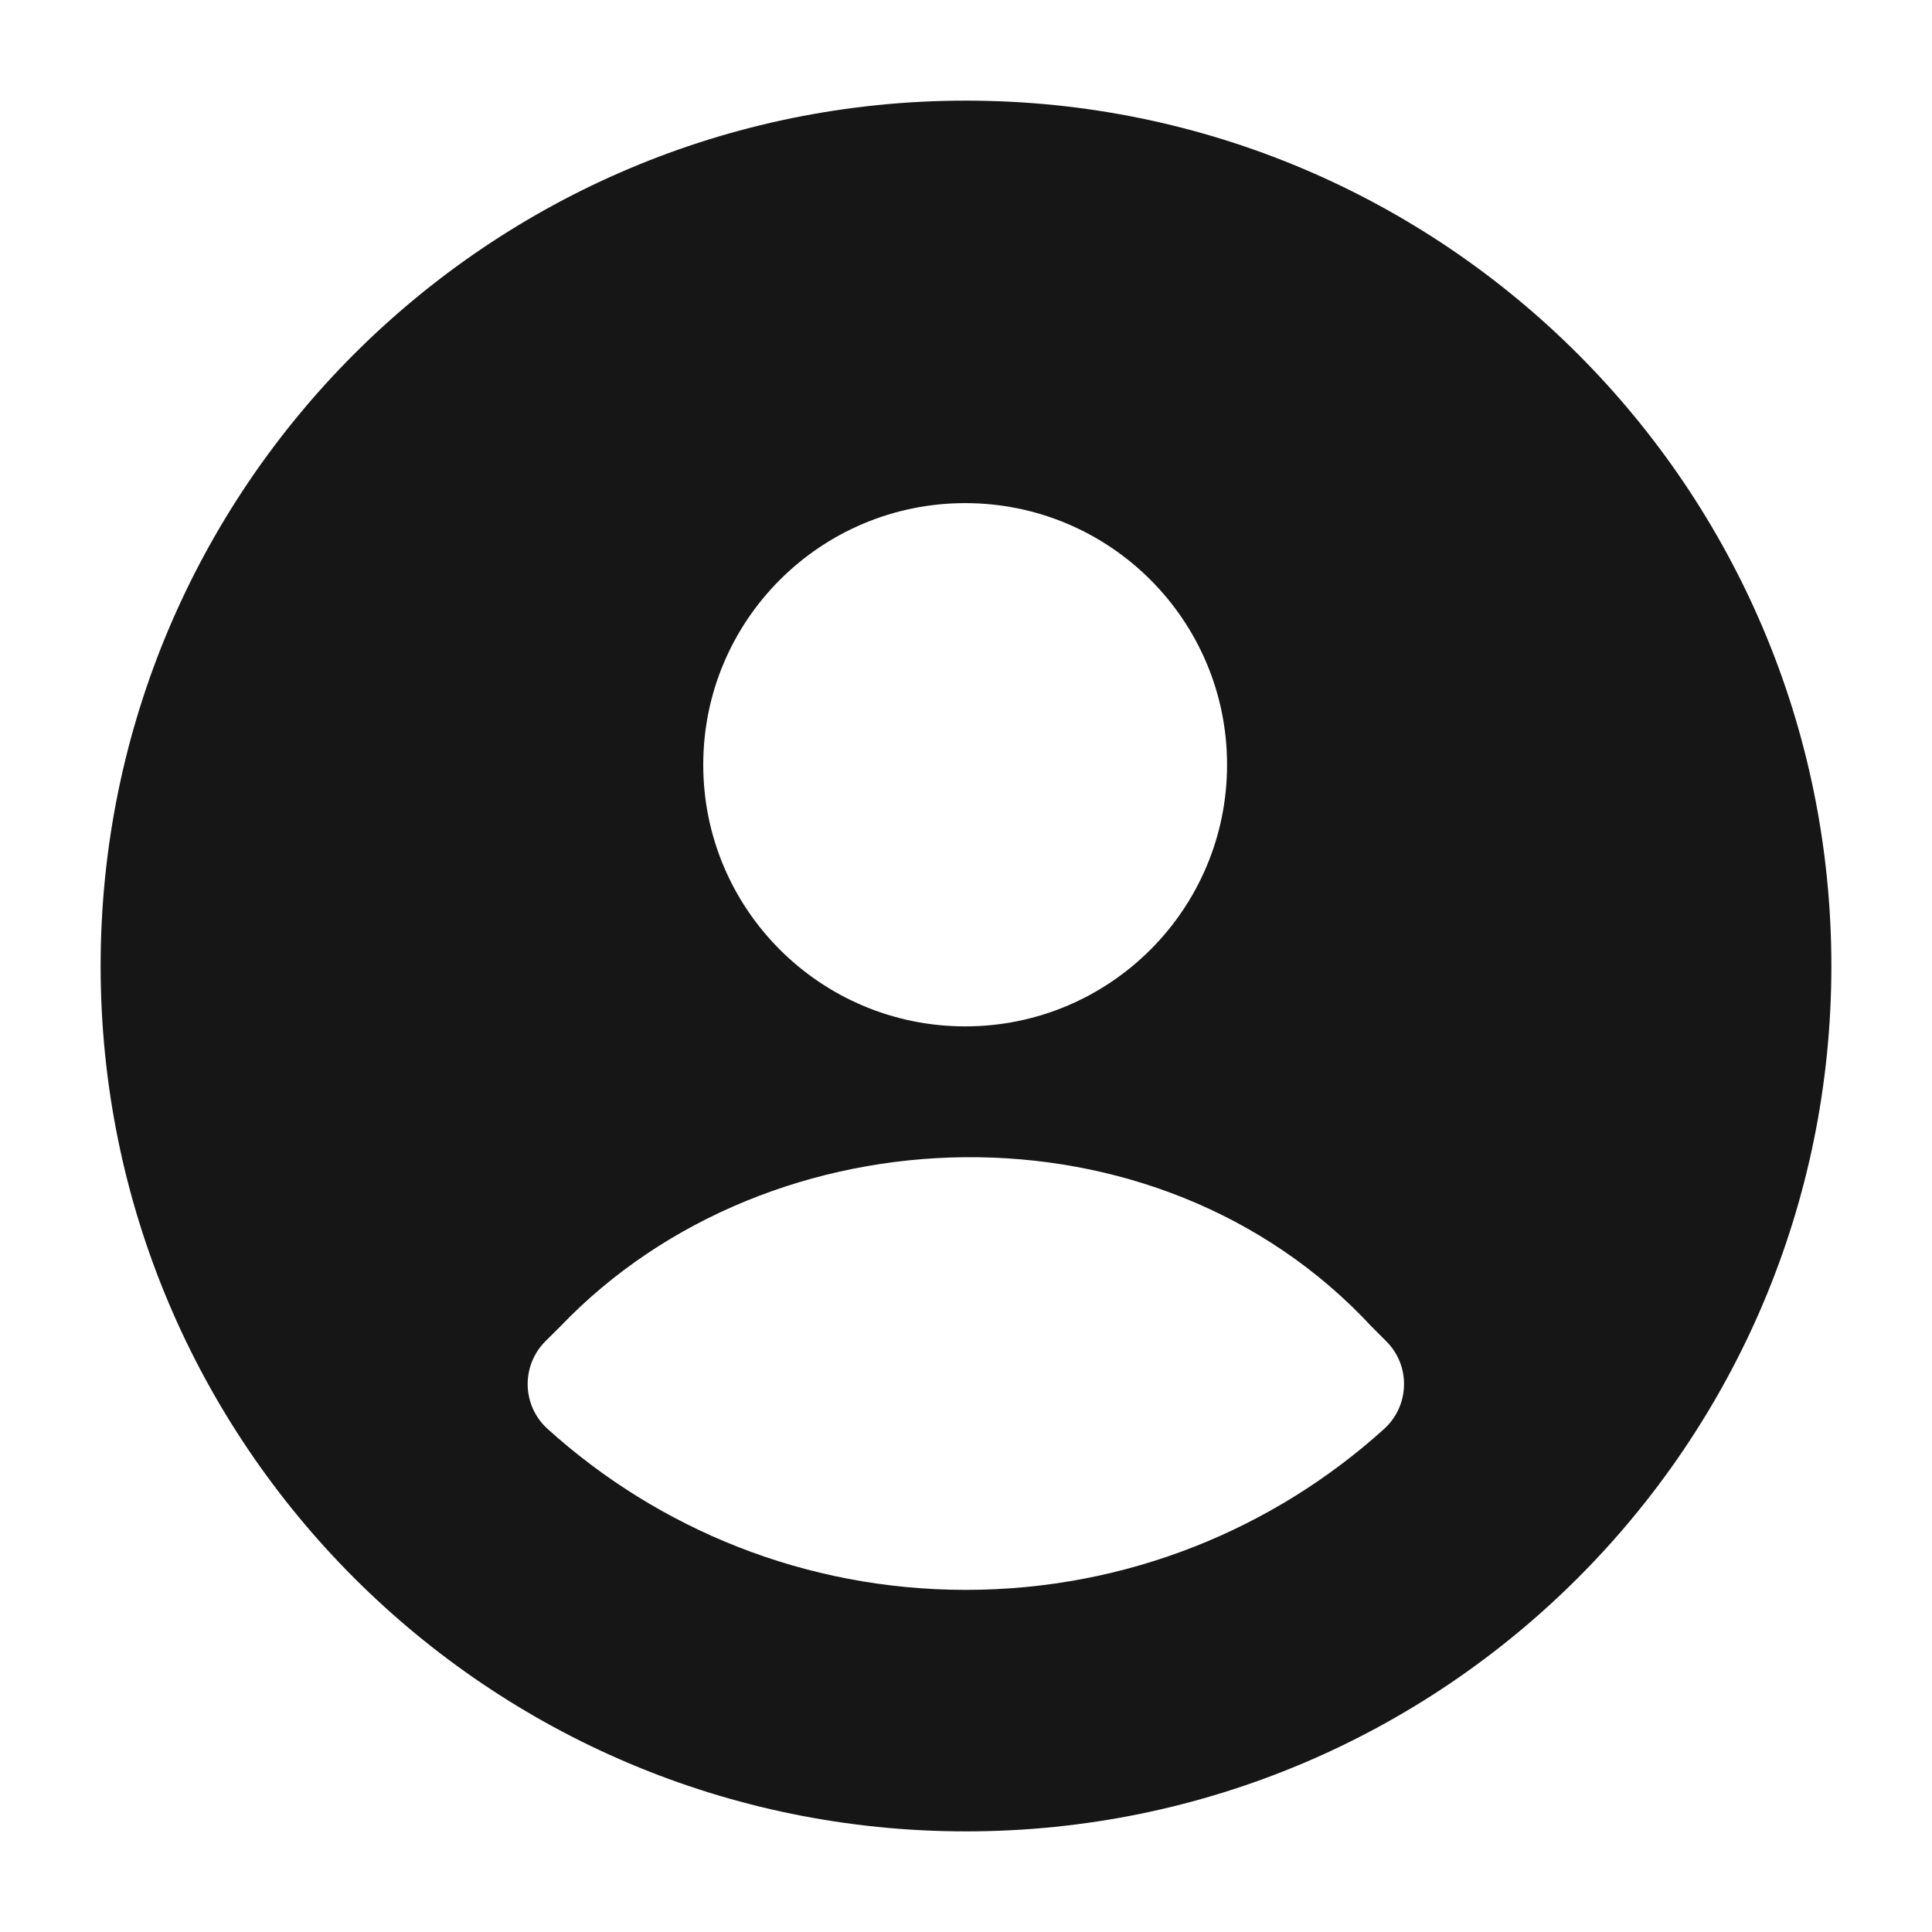
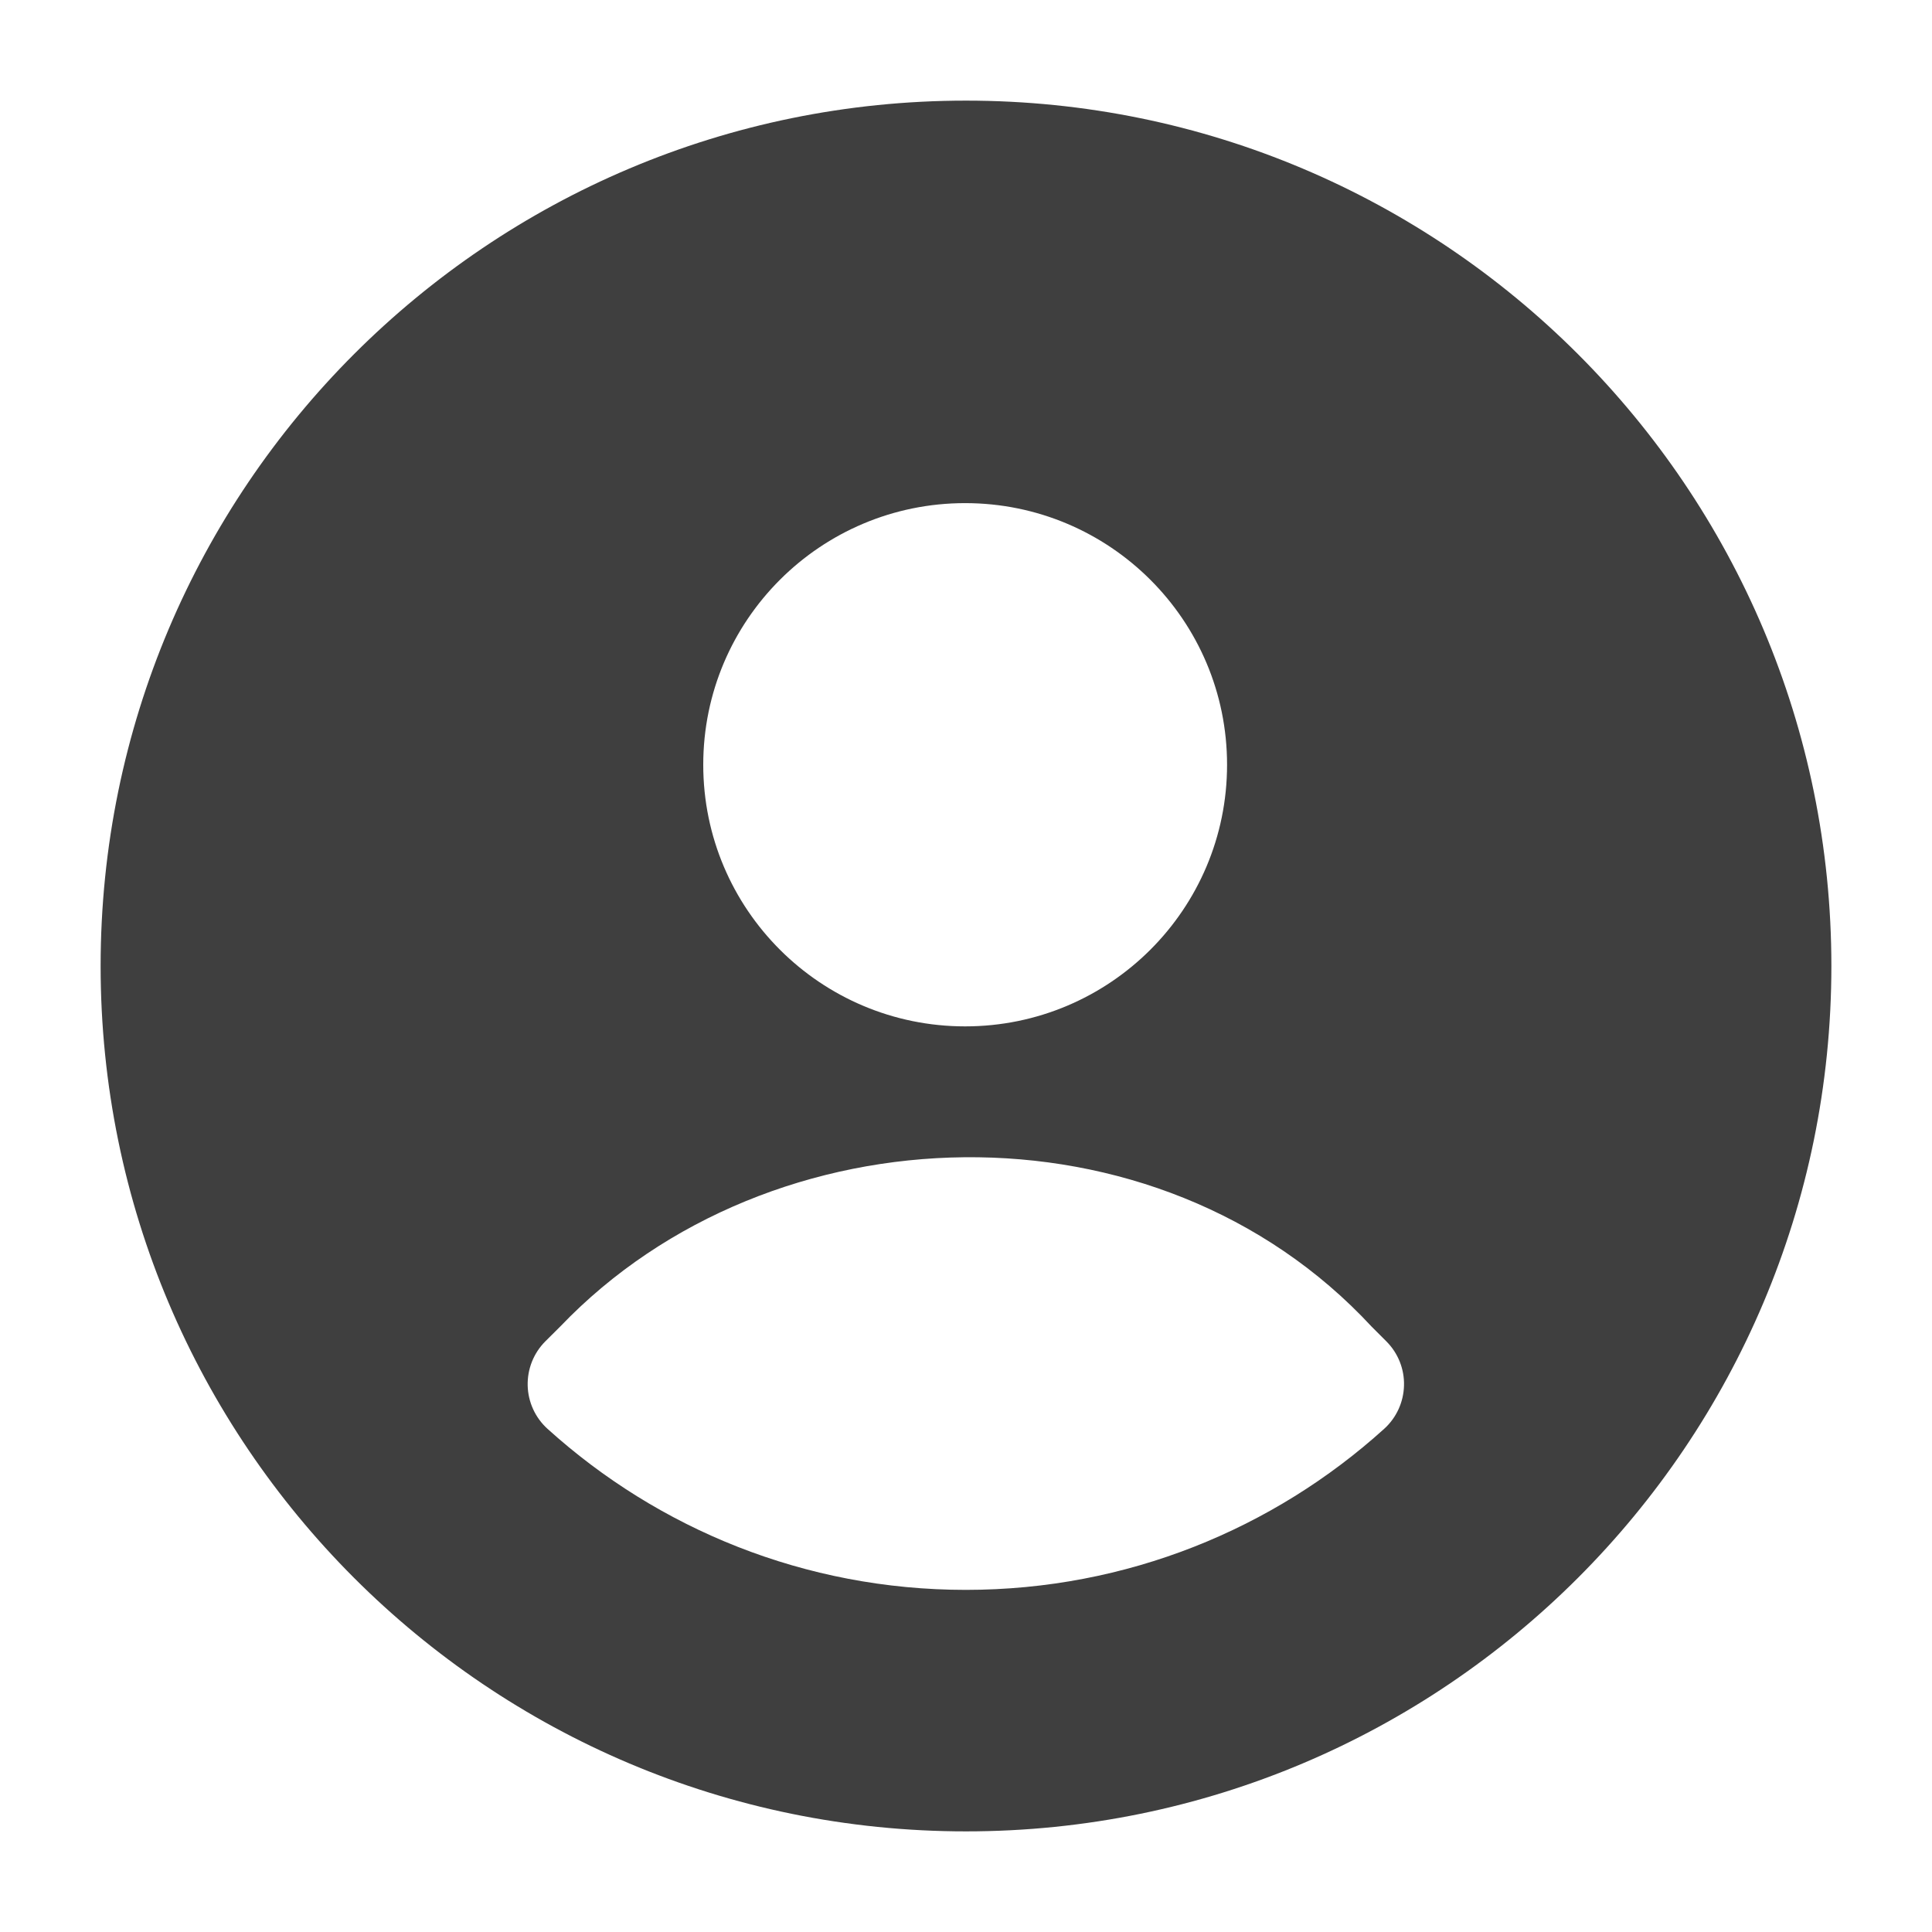
<svg xmlns="http://www.w3.org/2000/svg" width="24" height="24" viewBox="0 0 24 24" fill="none">
-   <path fill-rule="evenodd" clip-rule="evenodd" d="M12 1.25C6.063 1.25 1.25 6.063 1.25 12C1.25 17.937 6.063 22.75 12 22.75C17.937 22.75 22.75 17.937 22.75 12C22.75 6.063 17.937 1.25 12 1.25ZM11.99 6.25C10.194 6.25 8.736 7.704 8.736 9.5C8.736 11.296 10.194 12.75 11.99 12.75C13.786 12.75 15.243 11.296 15.243 9.5C15.243 7.704 13.786 6.25 11.99 6.25ZM17.039 16.48C14.371 13.6 9.573 13.749 6.962 16.476L6.774 16.663C6.629 16.808 6.55 17.007 6.555 17.212C6.56 17.418 6.649 17.612 6.802 17.75C8.176 18.992 9.999 19.75 11.998 19.75C13.997 19.75 15.821 18.992 17.195 17.75C17.347 17.612 17.436 17.418 17.441 17.212C17.447 17.007 17.367 16.808 17.222 16.663L17.039 16.48Z" fill="#161616" />
+   <path d="M12 1.25C17.937 1.25 22.75 6.063 22.75 12C22.75 17.937 17.937 22.75 12 22.75C6.063 22.75 1.25 17.937 1.25 12C1.25 6.063 6.063 1.25 12 1.25ZM17.039 16.48C14.372 13.601 9.573 13.749 6.962 16.476L6.774 16.663C6.629 16.808 6.55 17.007 6.555 17.212C6.56 17.417 6.649 17.612 6.802 17.75C8.176 18.992 9.999 19.75 11.998 19.75C13.997 19.75 15.82 18.992 17.194 17.75C17.347 17.612 17.436 17.417 17.441 17.212C17.447 17.007 17.367 16.808 17.222 16.663L17.039 16.48ZM11.989 6.25C10.194 6.25 8.736 7.704 8.736 9.5C8.736 11.296 10.194 12.75 11.989 12.75C13.785 12.75 15.243 11.296 15.243 9.5C15.243 7.704 13.785 6.25 11.989 6.25Z" fill="#3F3F3F" />
</svg>
